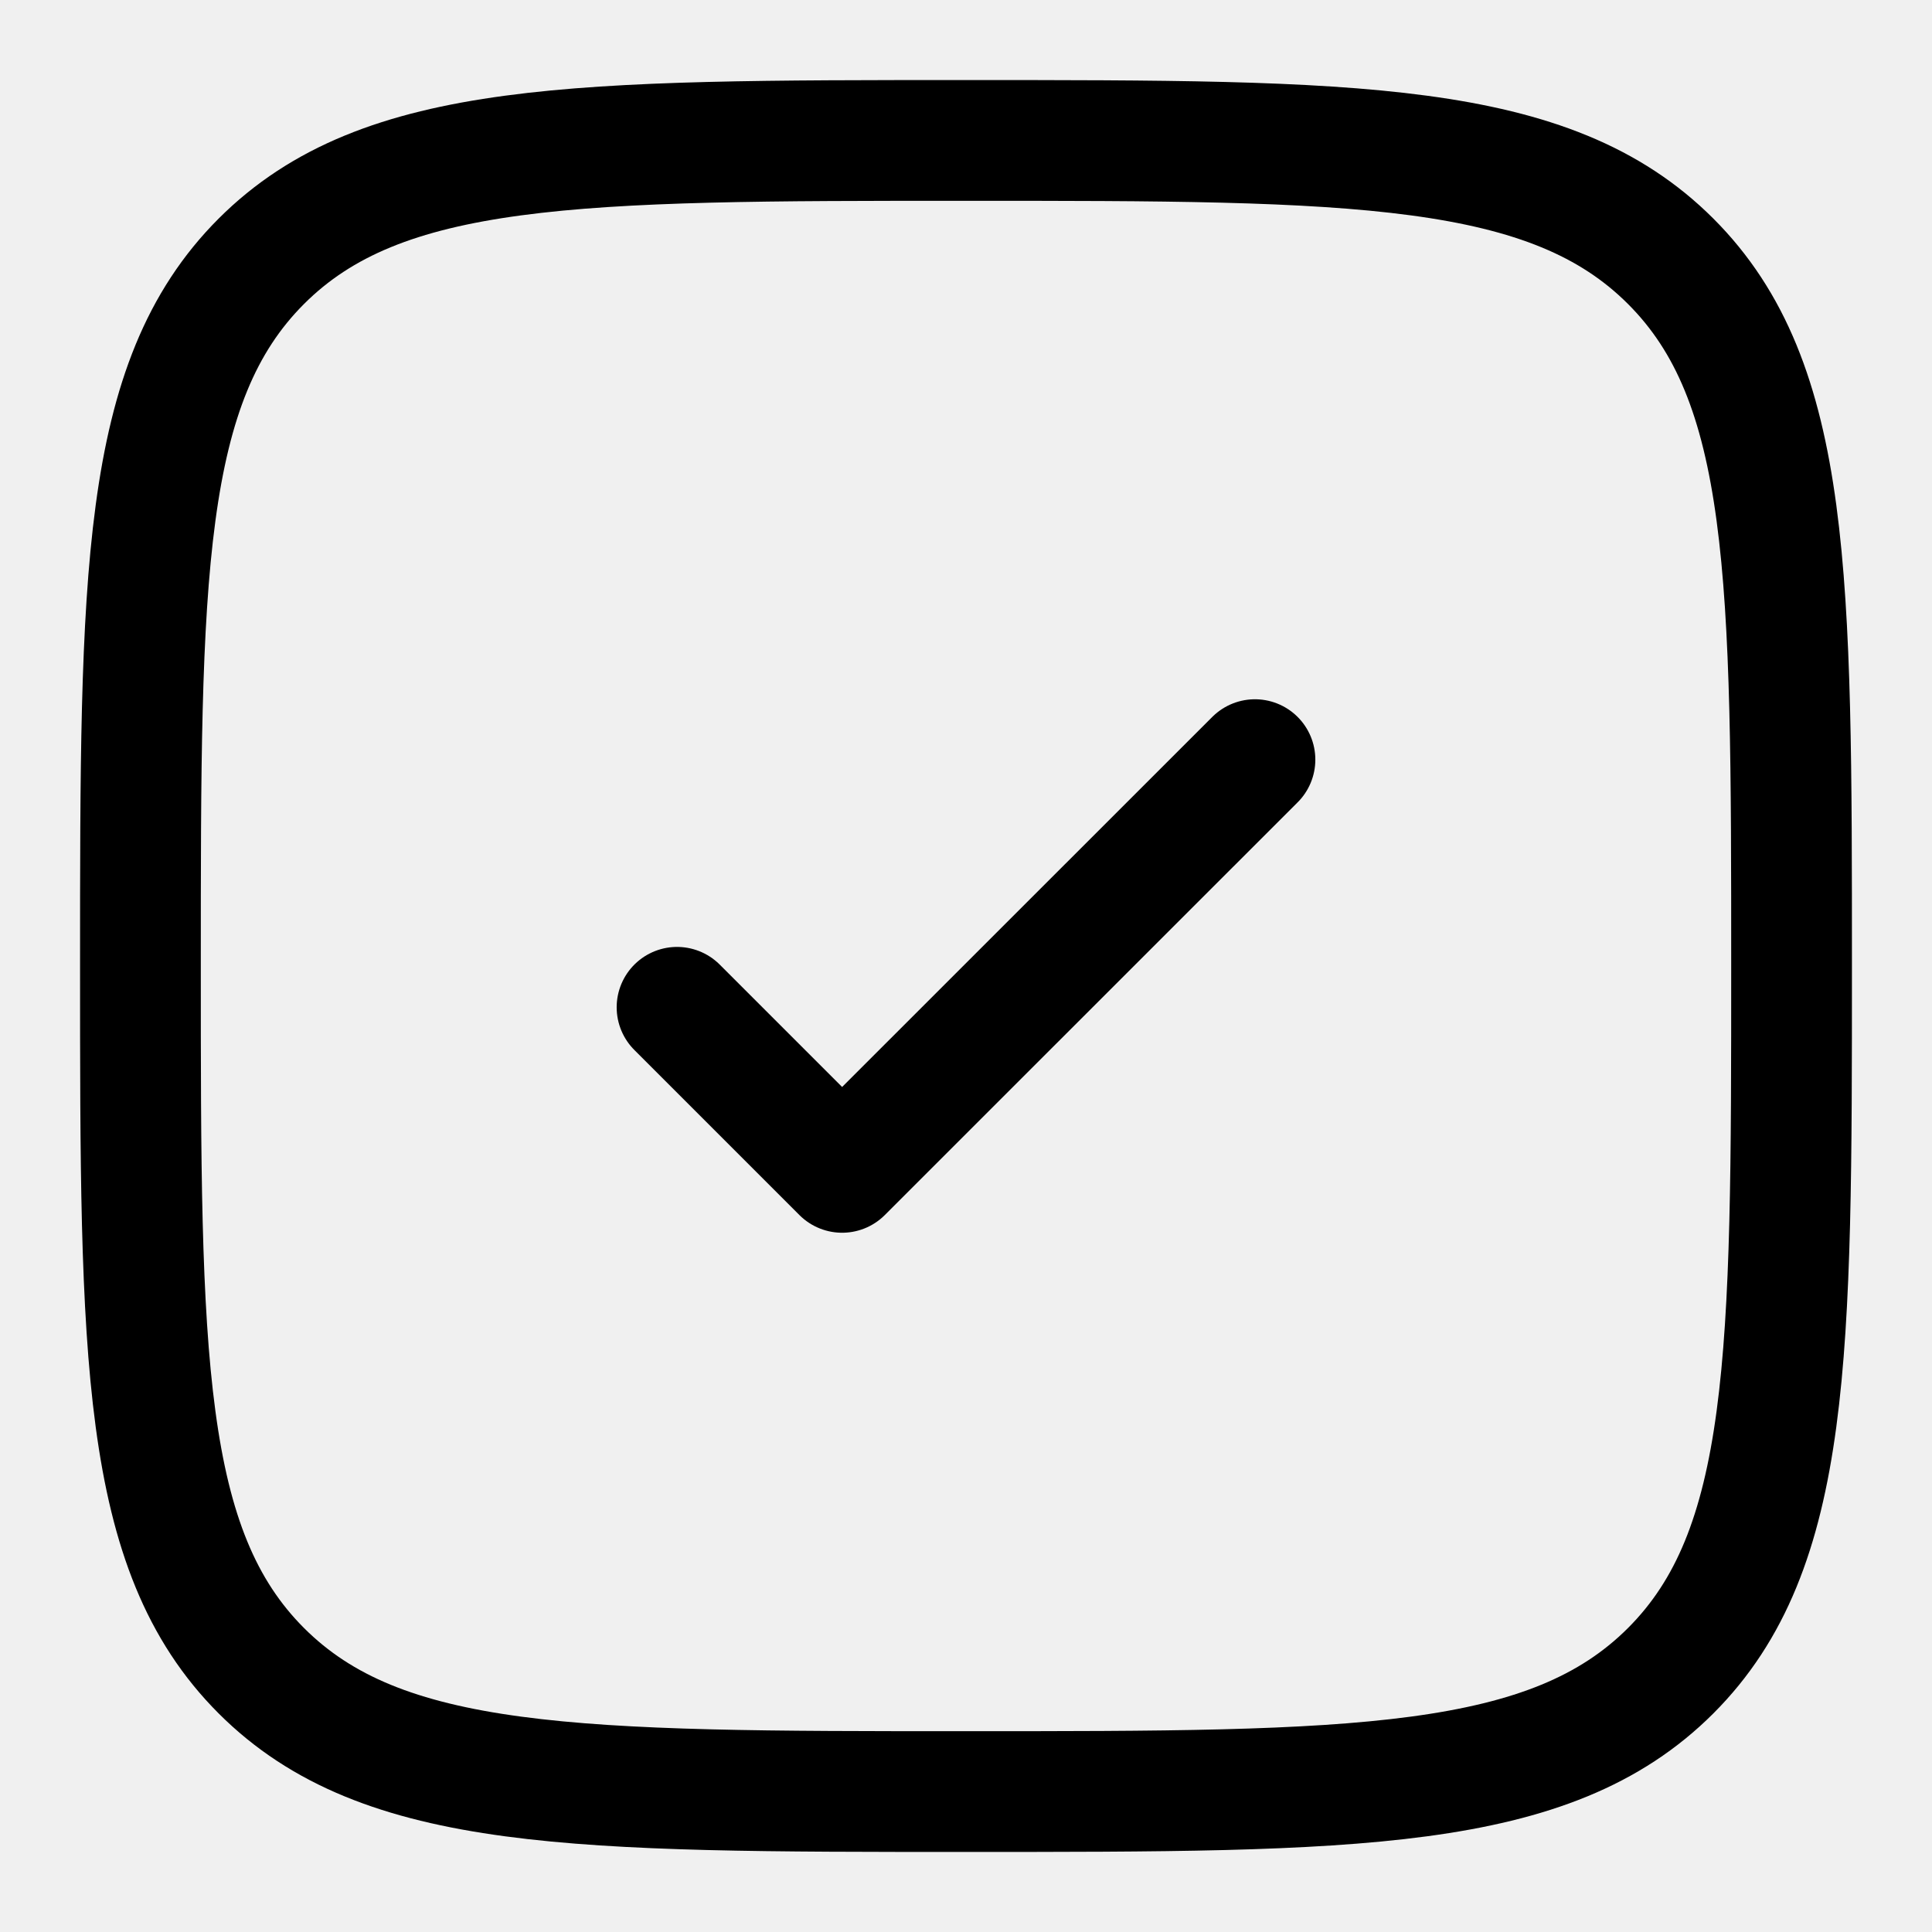
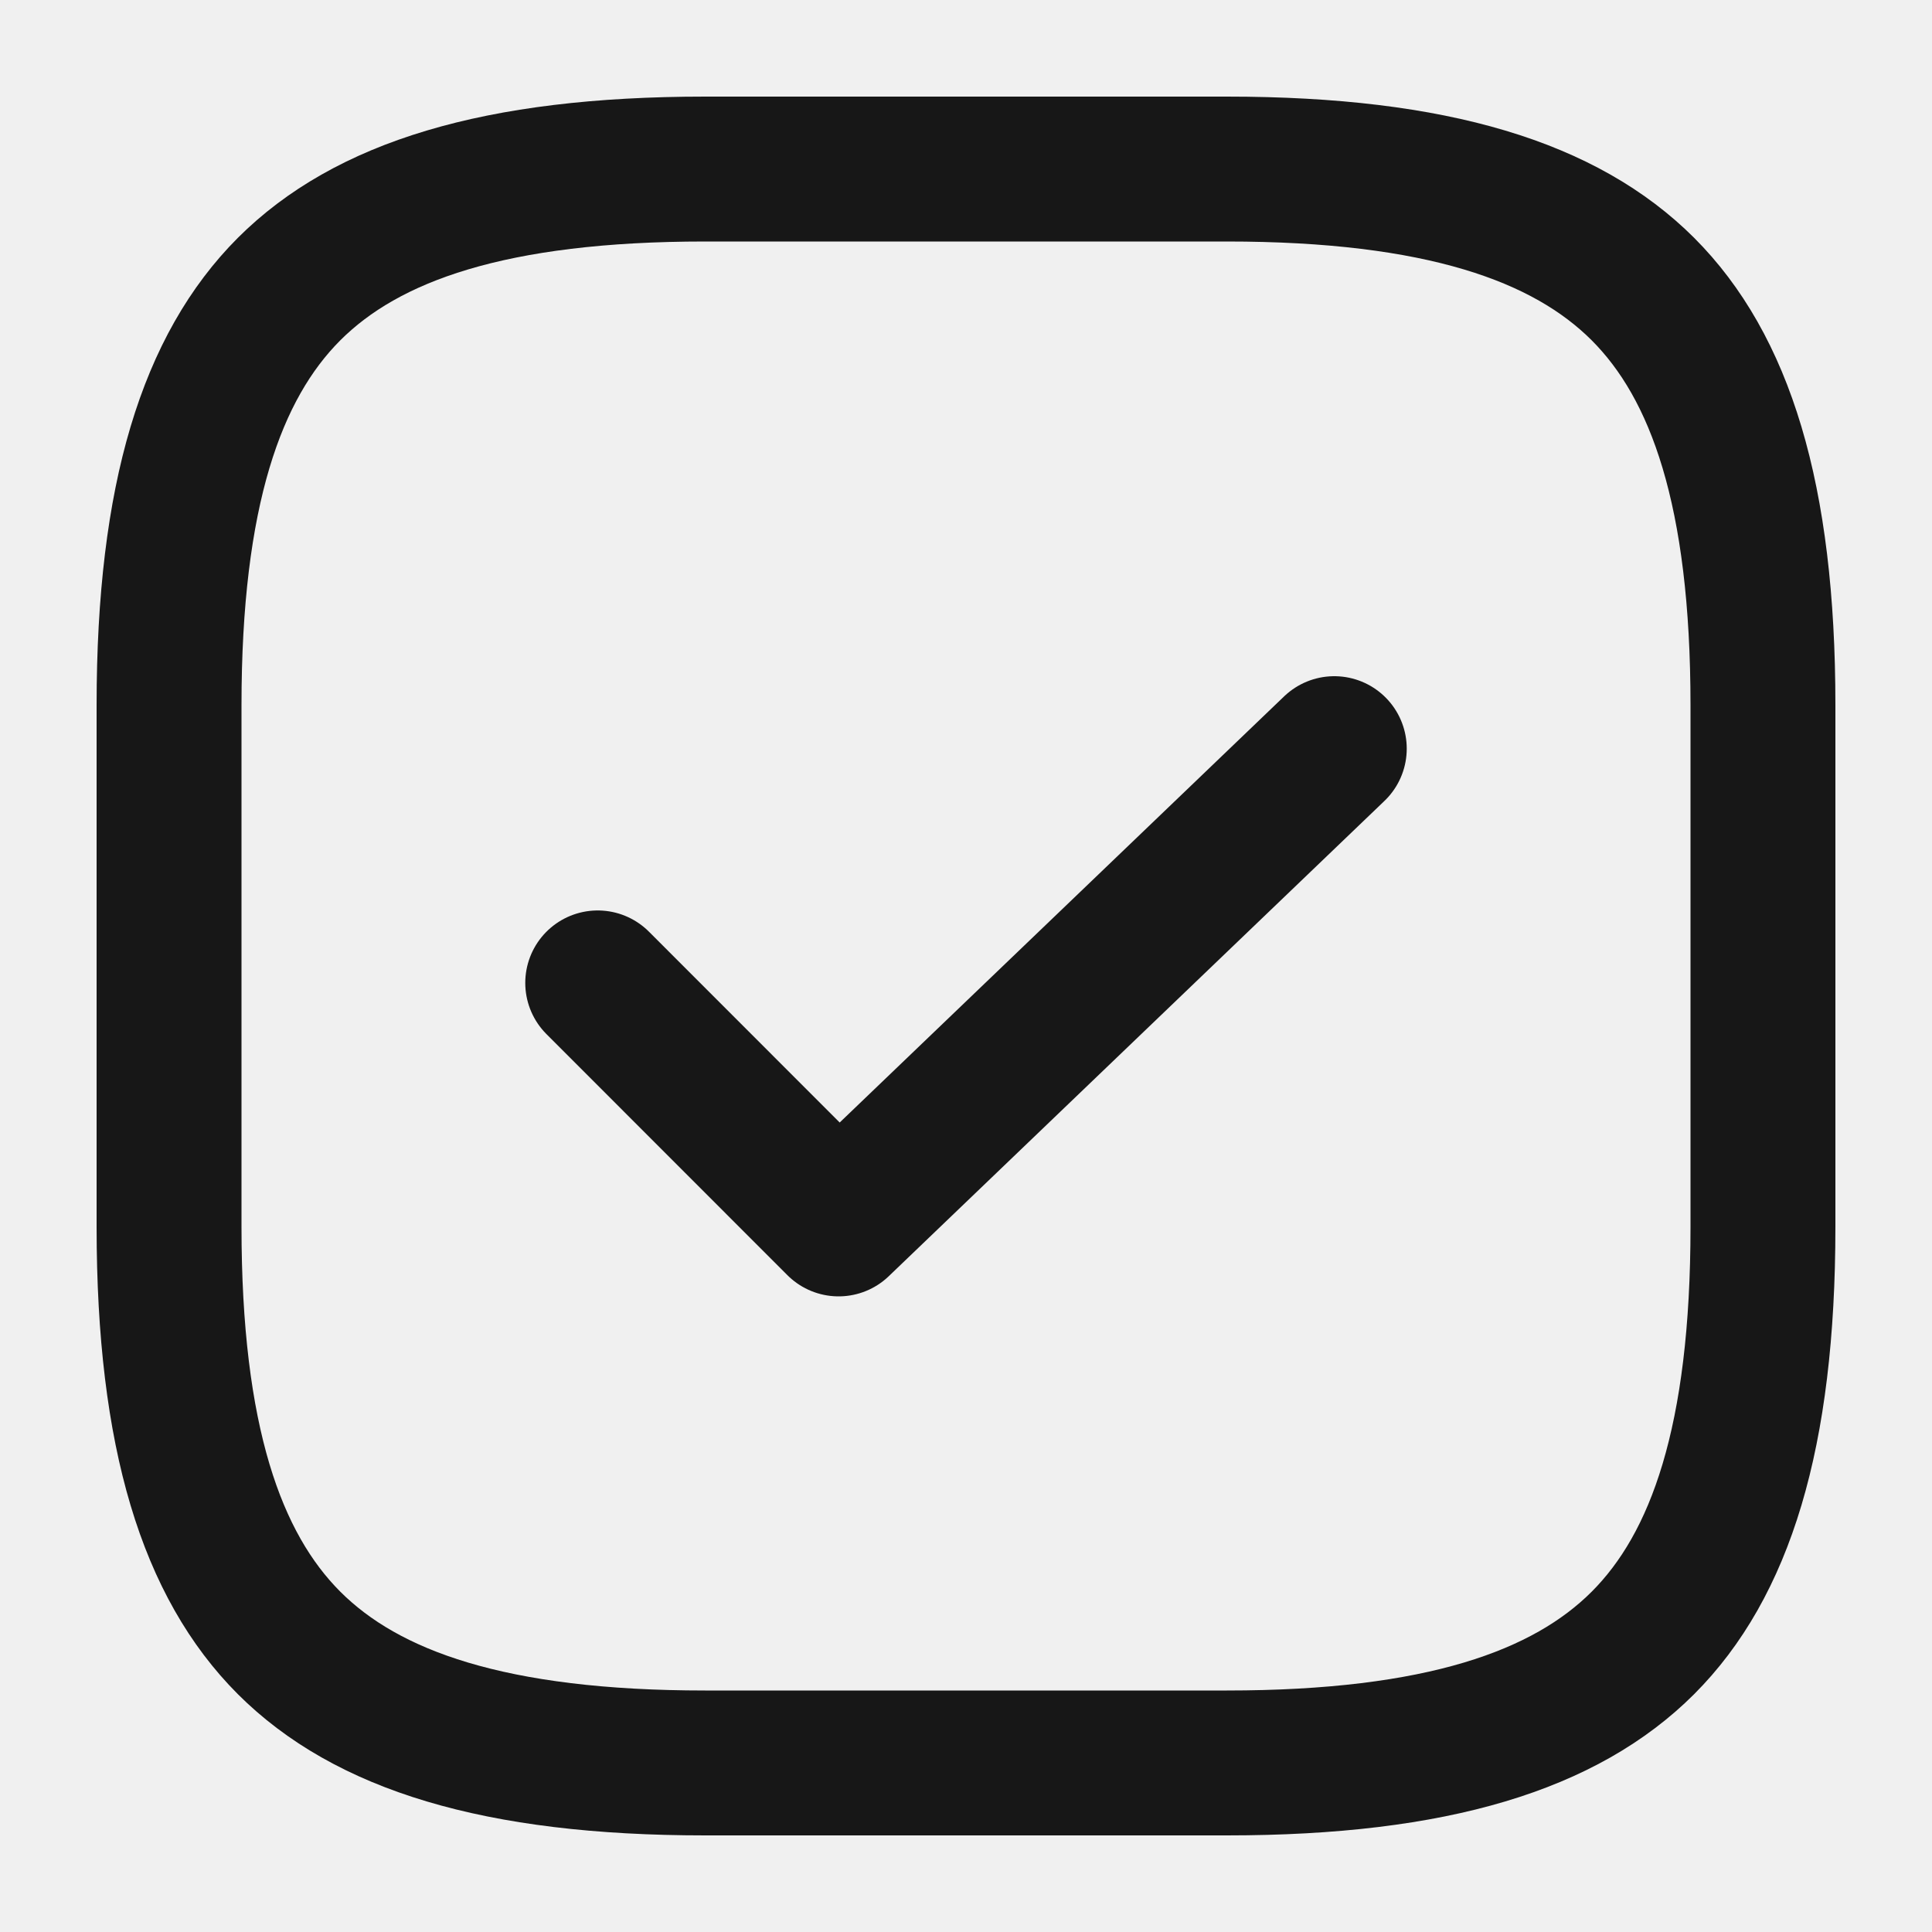
<svg xmlns="http://www.w3.org/2000/svg" width="16" height="16" viewBox="0 0 16 16" fill="none">
-   <g clip-path="url(#clip0_41_77)">
-     <path d="M1.163 8C1.163 4.777 1.163 3.165 2.164 2.164C3.165 1.163 4.777 1.163 8 1.163C11.223 1.163 12.835 1.163 13.836 2.164C14.837 3.165 14.837 4.777 14.837 8C14.837 11.223 14.837 12.835 13.836 13.836C12.835 14.837 11.223 14.837 8 14.837C4.777 14.837 3.165 14.837 2.164 13.836C1.163 12.835 1.163 11.223 1.163 8Z" stroke="black" />
-     <path d="M5.607 8.342L6.974 9.709L10.393 6.291" stroke="black" stroke-linecap="round" stroke-linejoin="round" />
-   </g>
-   <defs>
-     <clipPath id="clip0_41_77">
-       <rect width="16" height="16" fill="white" />
-     </clipPath>
-   </defs>
+   <path d="M10.16 14.6H5.84C4.099 14.6 3.037 14.248 2.394 13.606C1.752 12.963 1.4 11.901 1.4 10.16V5.84C1.4 4.099 1.752 3.037 2.394 2.394C3.037 1.752 4.099 1.4 5.84 1.4H10.16C11.901 1.4 12.963 1.752 13.606 2.394C14.248 3.037 14.6 4.099 14.6 5.84V10.16C14.6 11.901 14.248 12.963 13.606 13.606C12.963 14.248 11.901 14.6 10.16 14.6Z" stroke="#171717" stroke-width="1.2" stroke-linecap="round" stroke-linejoin="round" />
+   <path d="M4.95 8.14L6.945 10.136L11.05 6.2" stroke="#171717" stroke-width="1.2" stroke-linecap="round" stroke-linejoin="round" />
</svg>
